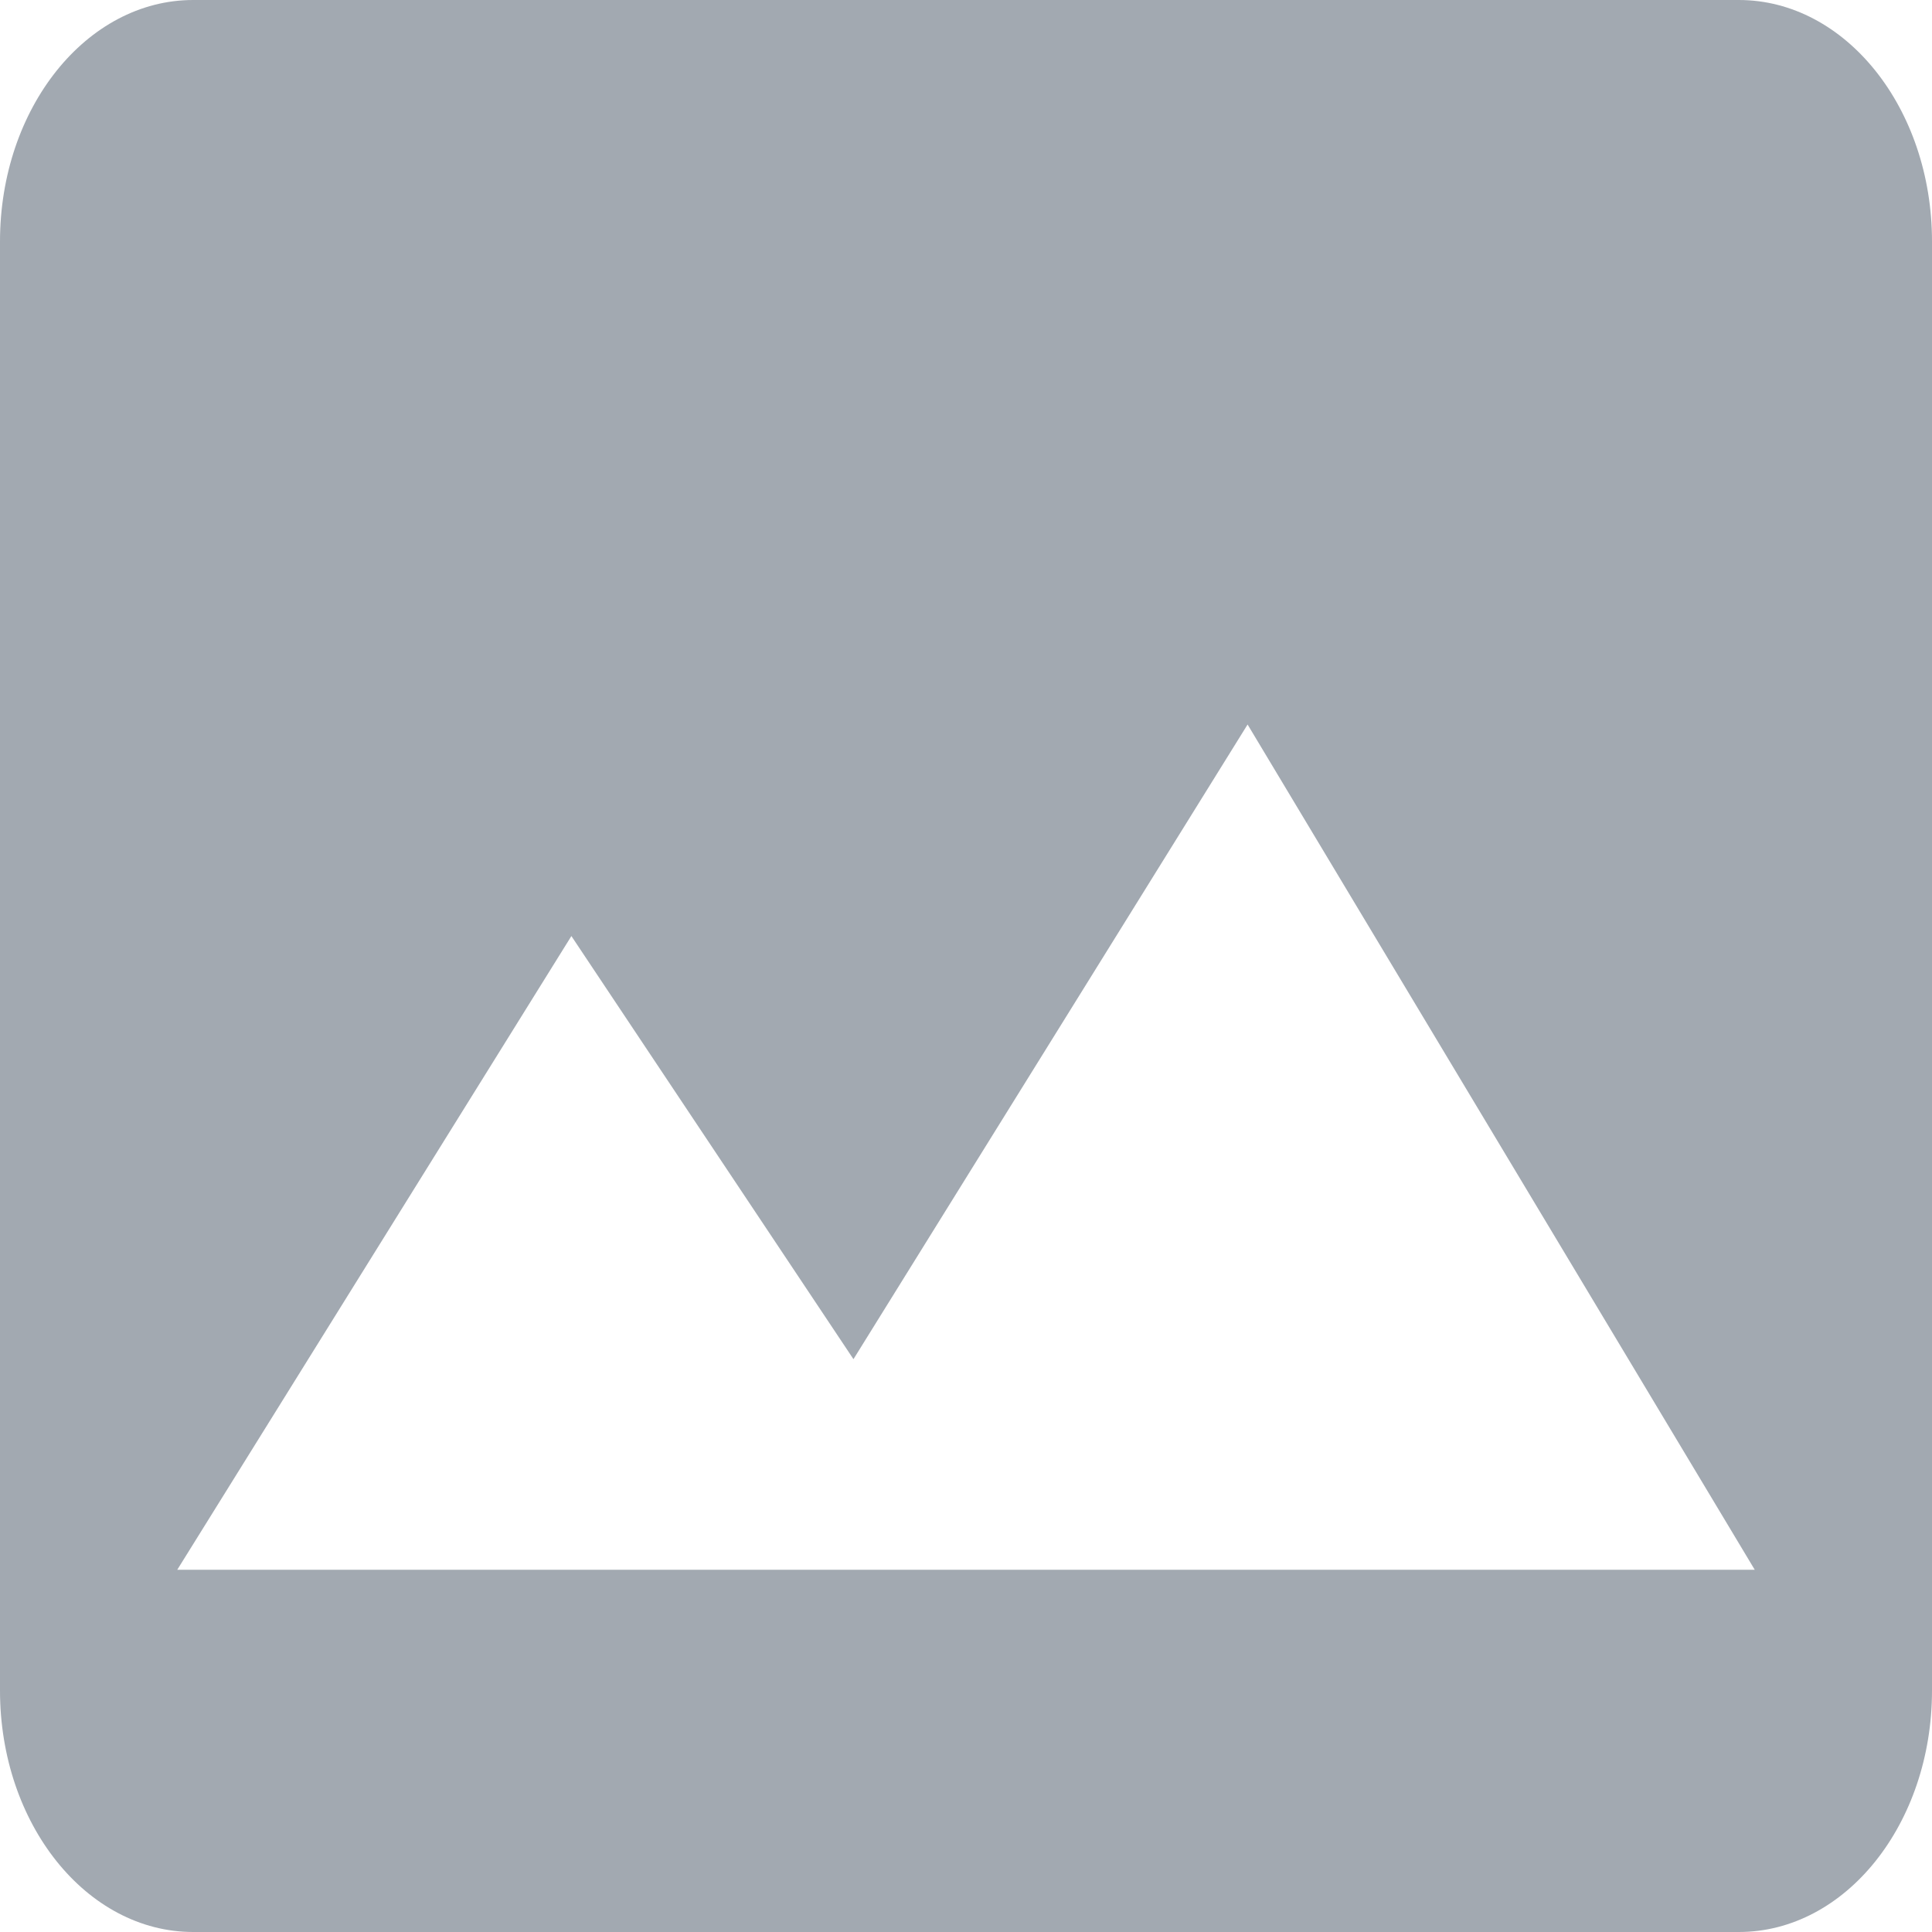
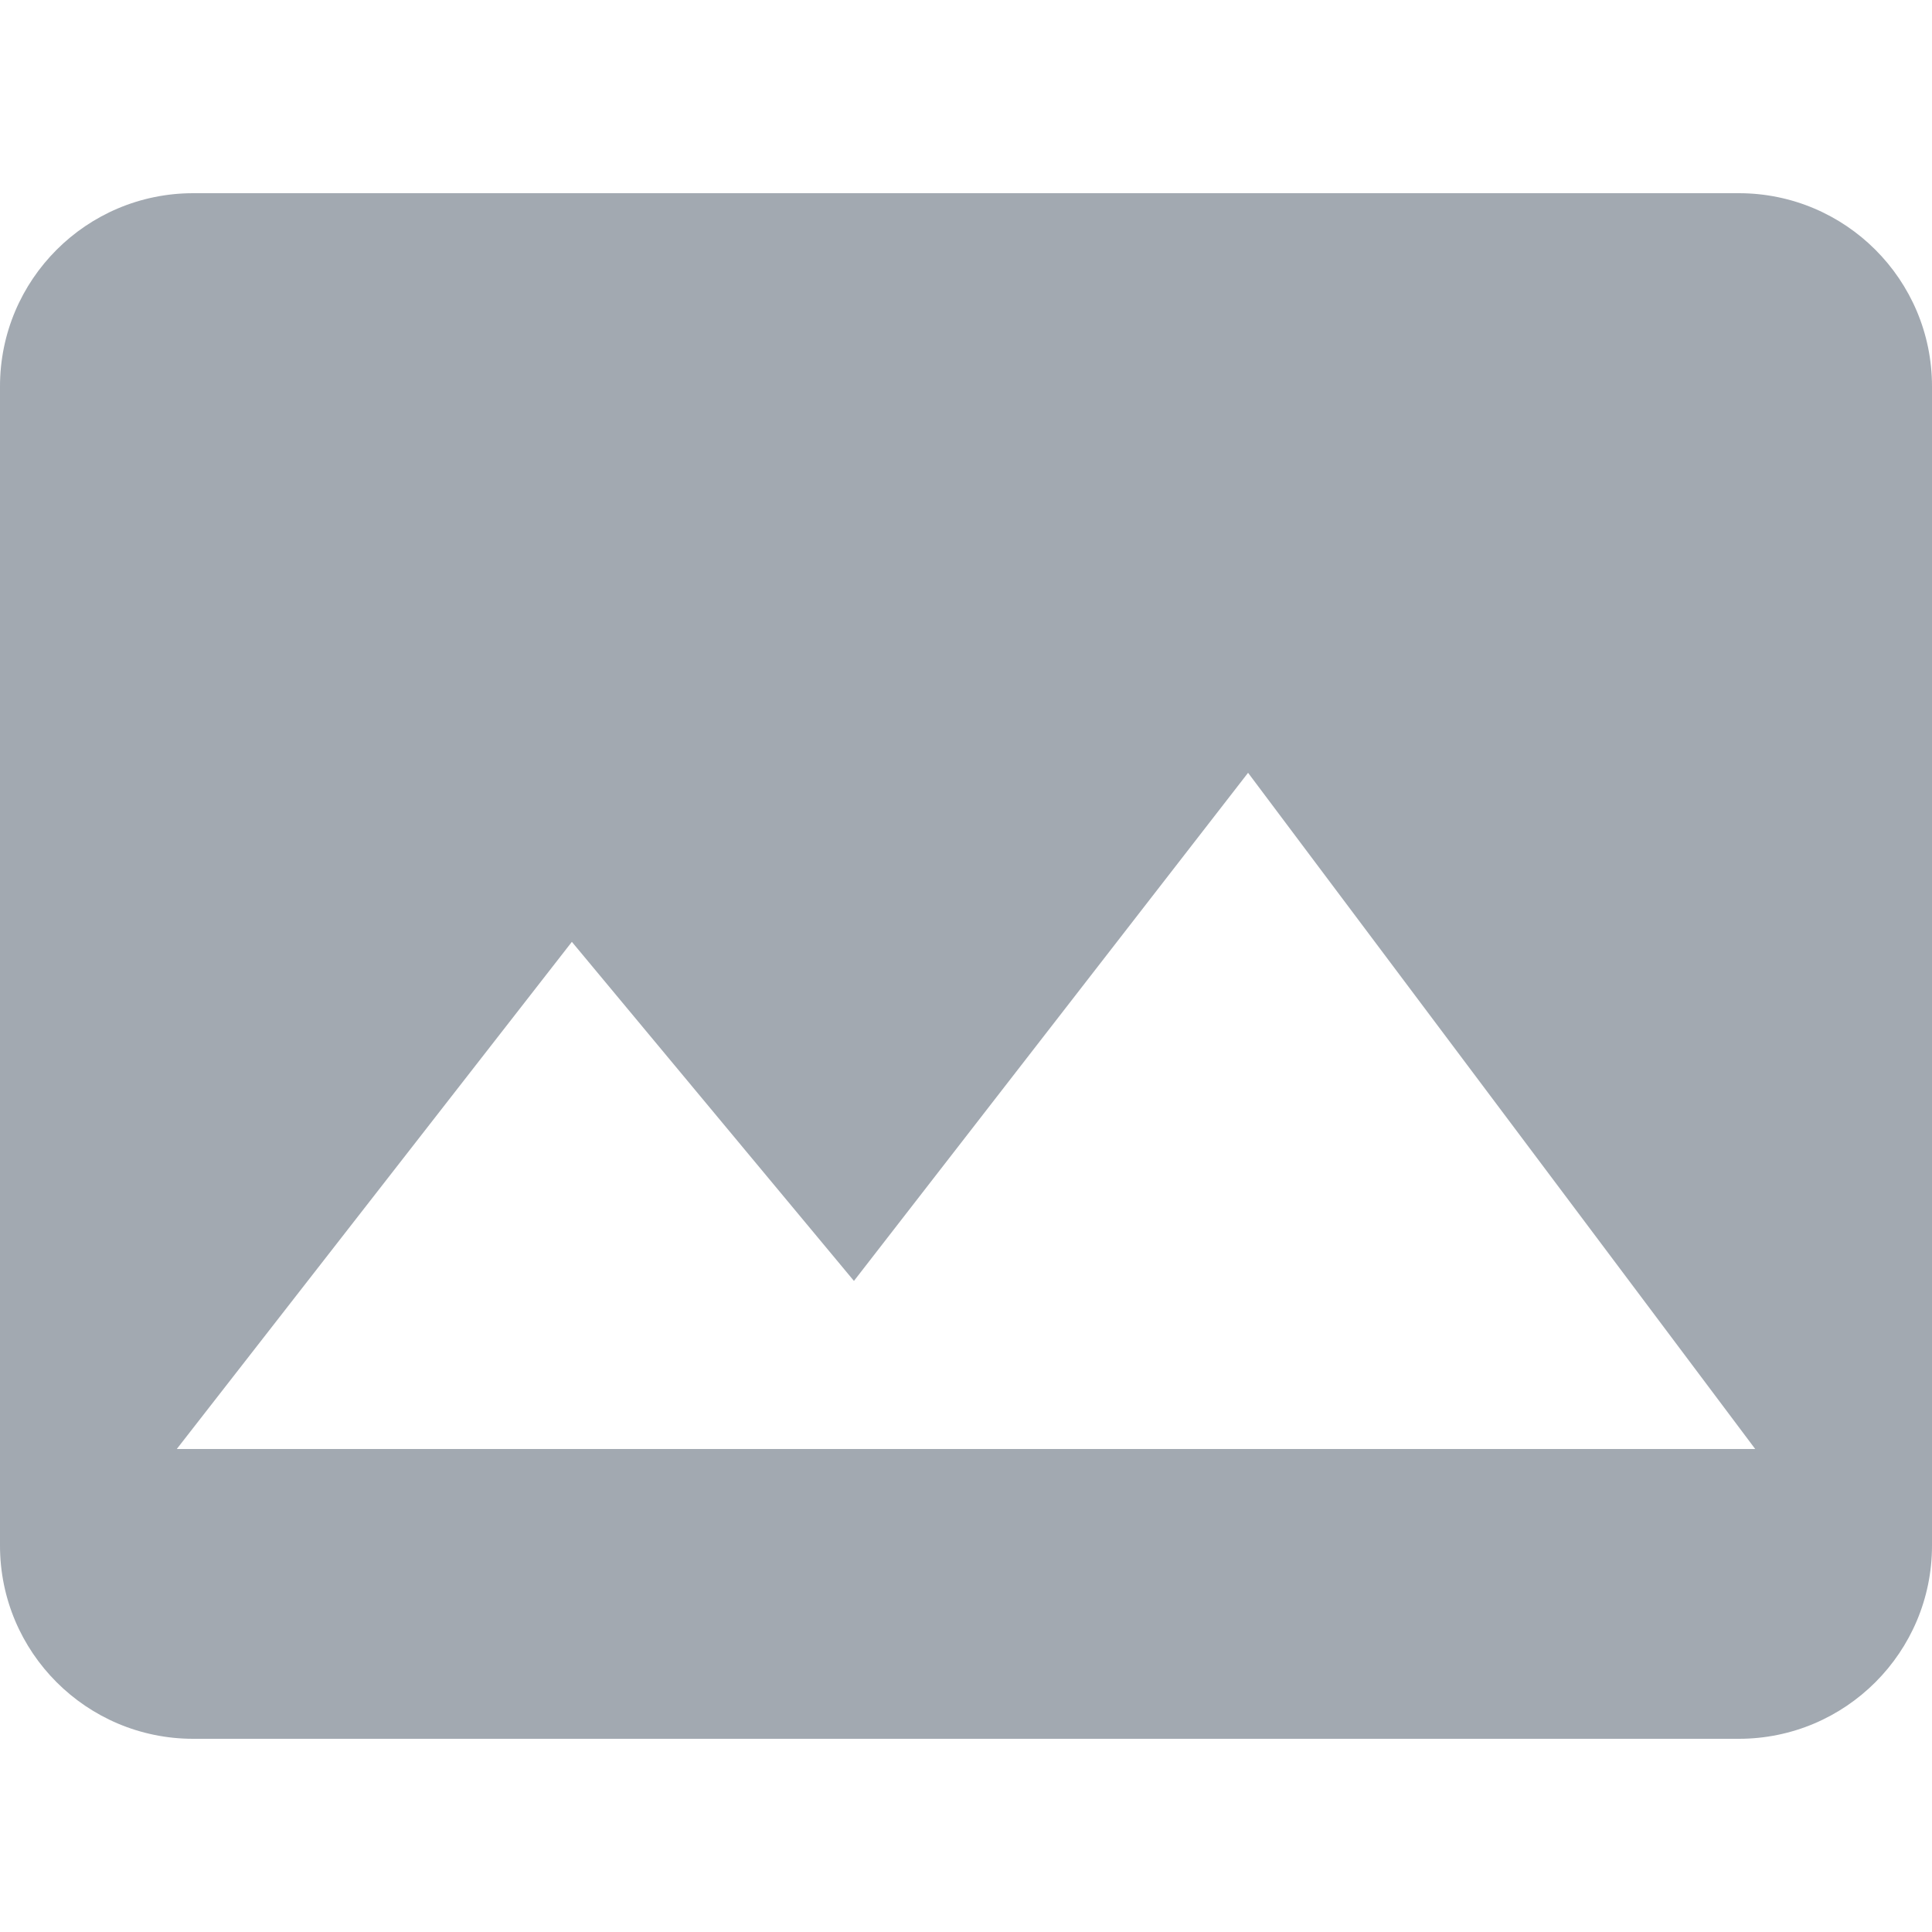
- <svg xmlns="http://www.w3.org/2000/svg" viewBox="0 0 40 40">
-   <path fill="#a2a9b1" d="M36 0H4C1.79 0 0 2.24 0 5v30c0 2.76 1.79 5 4 5h32c2.21 0 4-2.24 4-5V5c0-2.76-1.79-5-4-5zM3.67 32.5l8.16-13.12 5.84 8.76L25.83 15l10.5 17.5z" />
+ <svg xmlns="http://www.w3.org/2000/svg" viewBox="0 0 20 20">
+   <path fill="#a2a9b1" d="M2 2a2 2 0 0 0-2 2v12a2 2 0 0 0 2 2h16a2 2 0 0 0 2-2V4a2 2 0 0 0-2-2zm-.17 13 4.09-5.25 2.92 3.51L12.92 8l5.25 7z" />
</svg>
